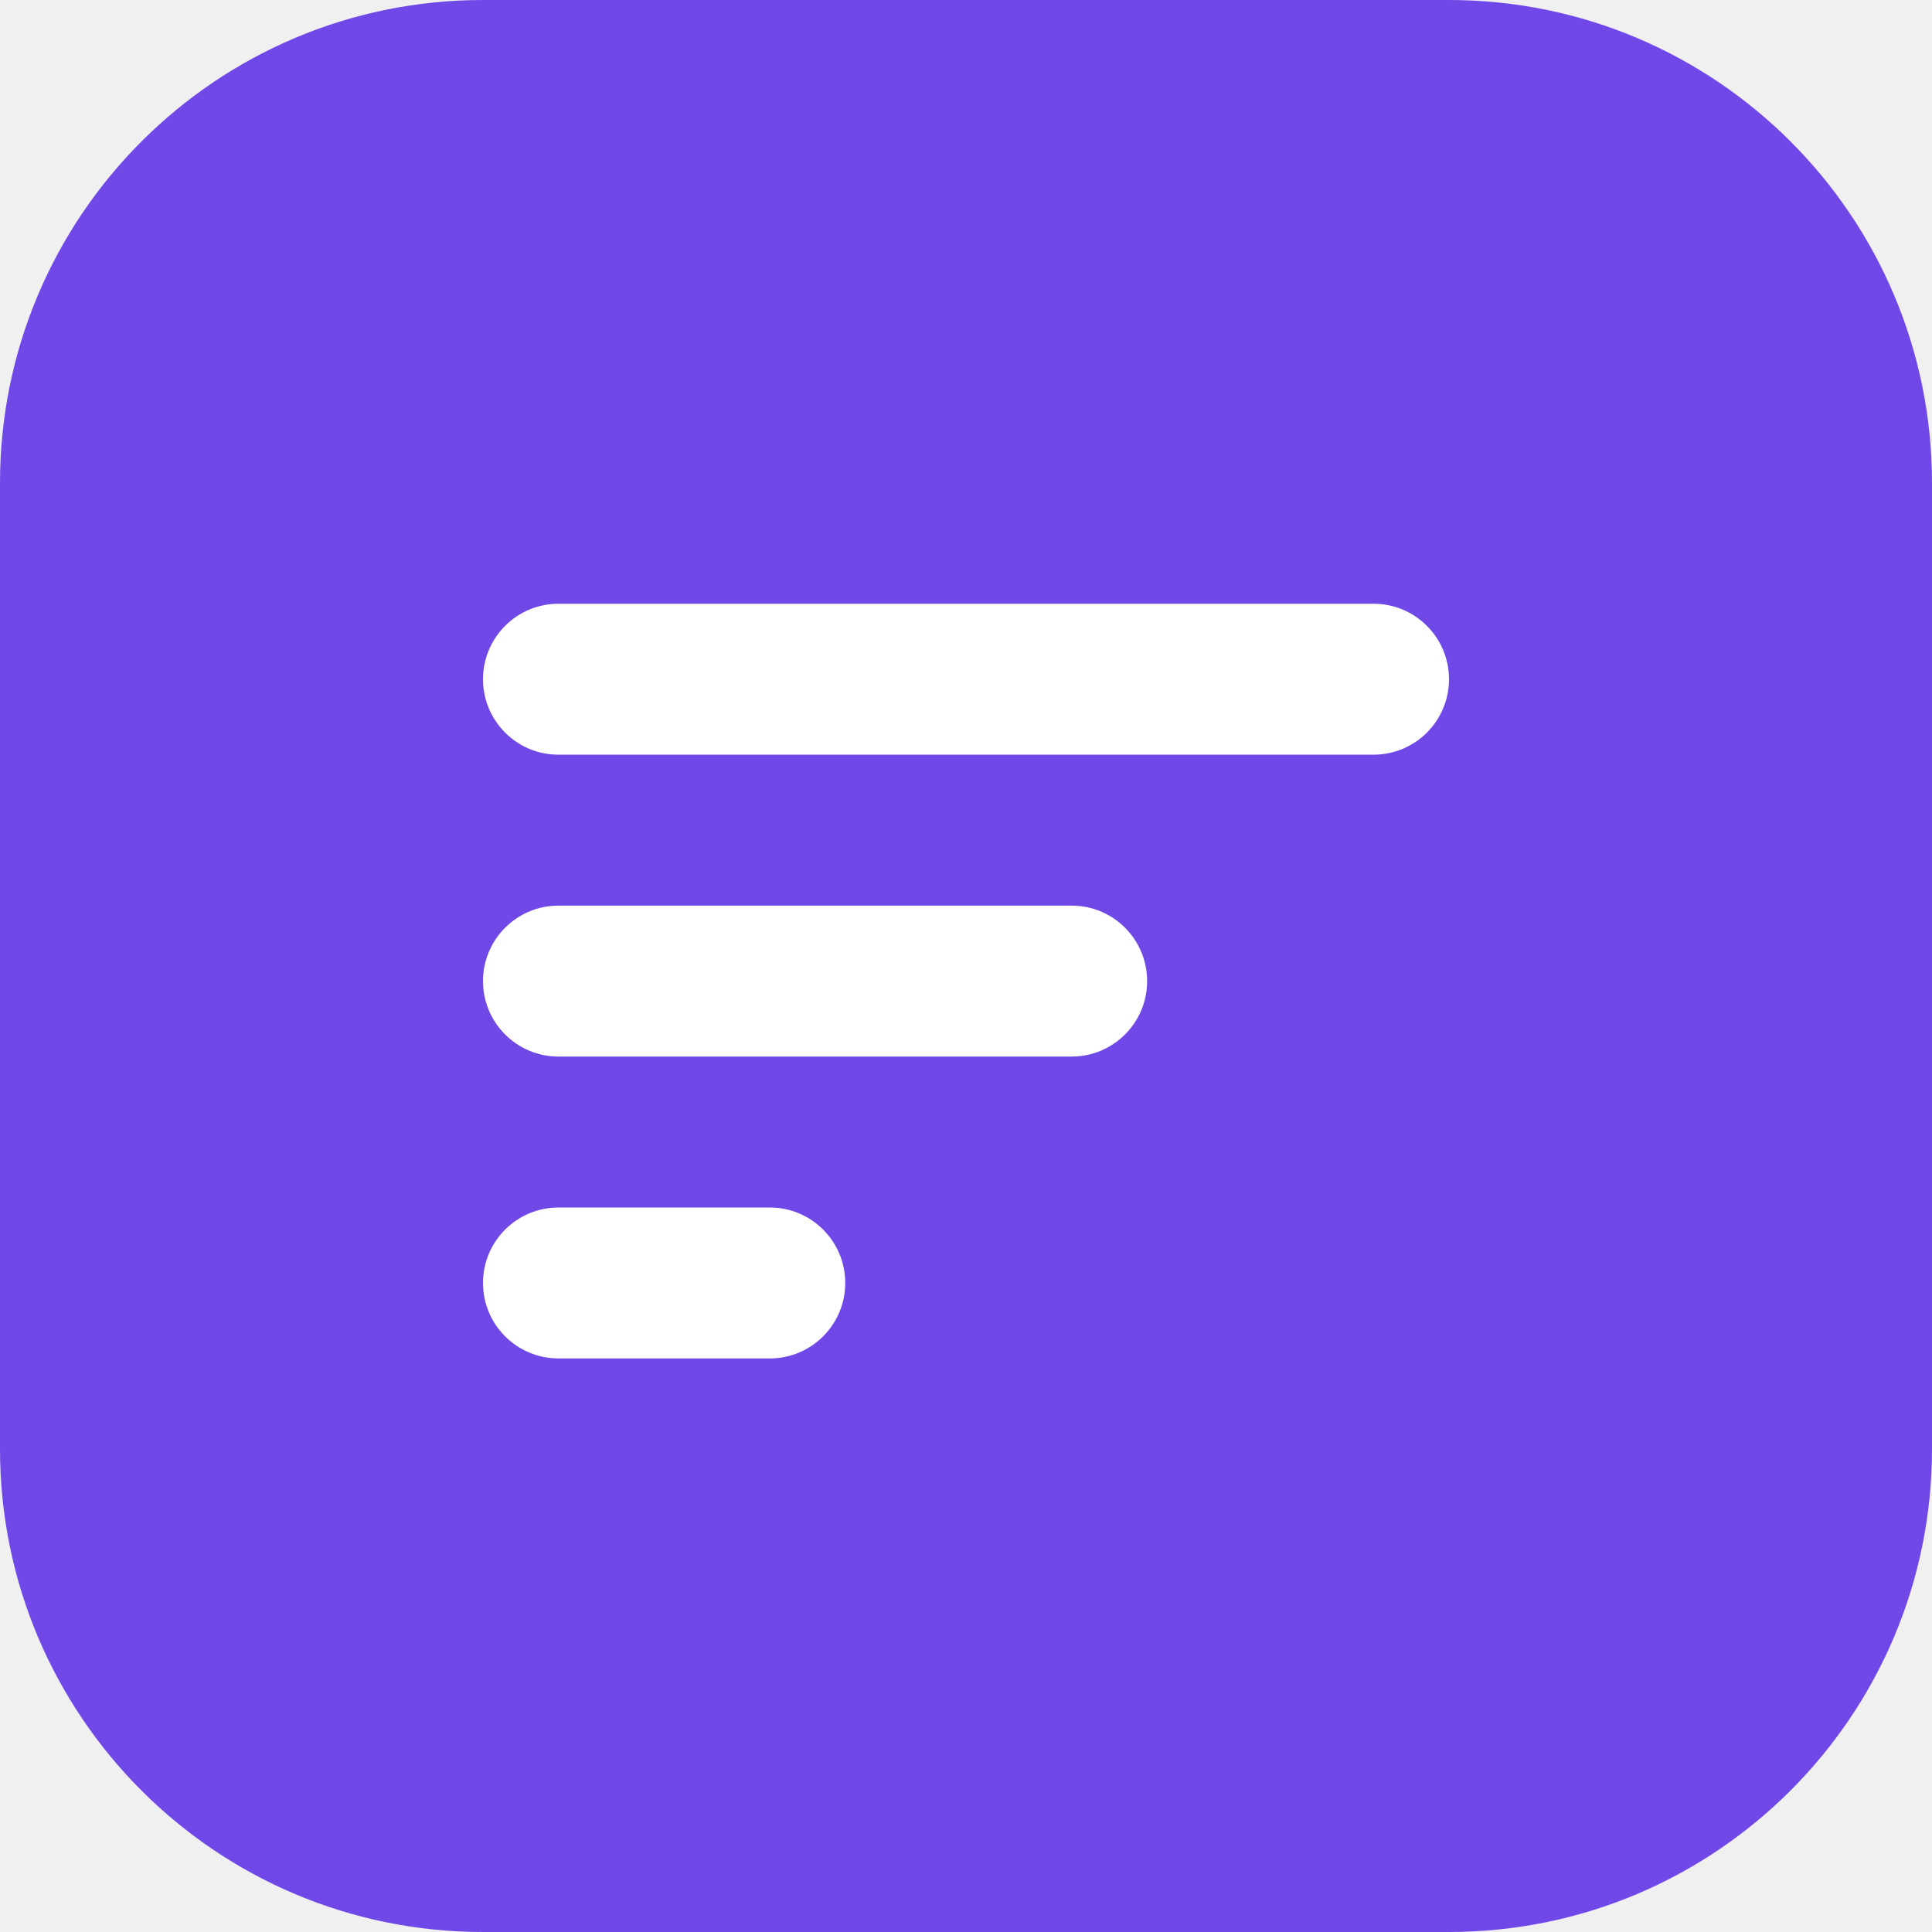
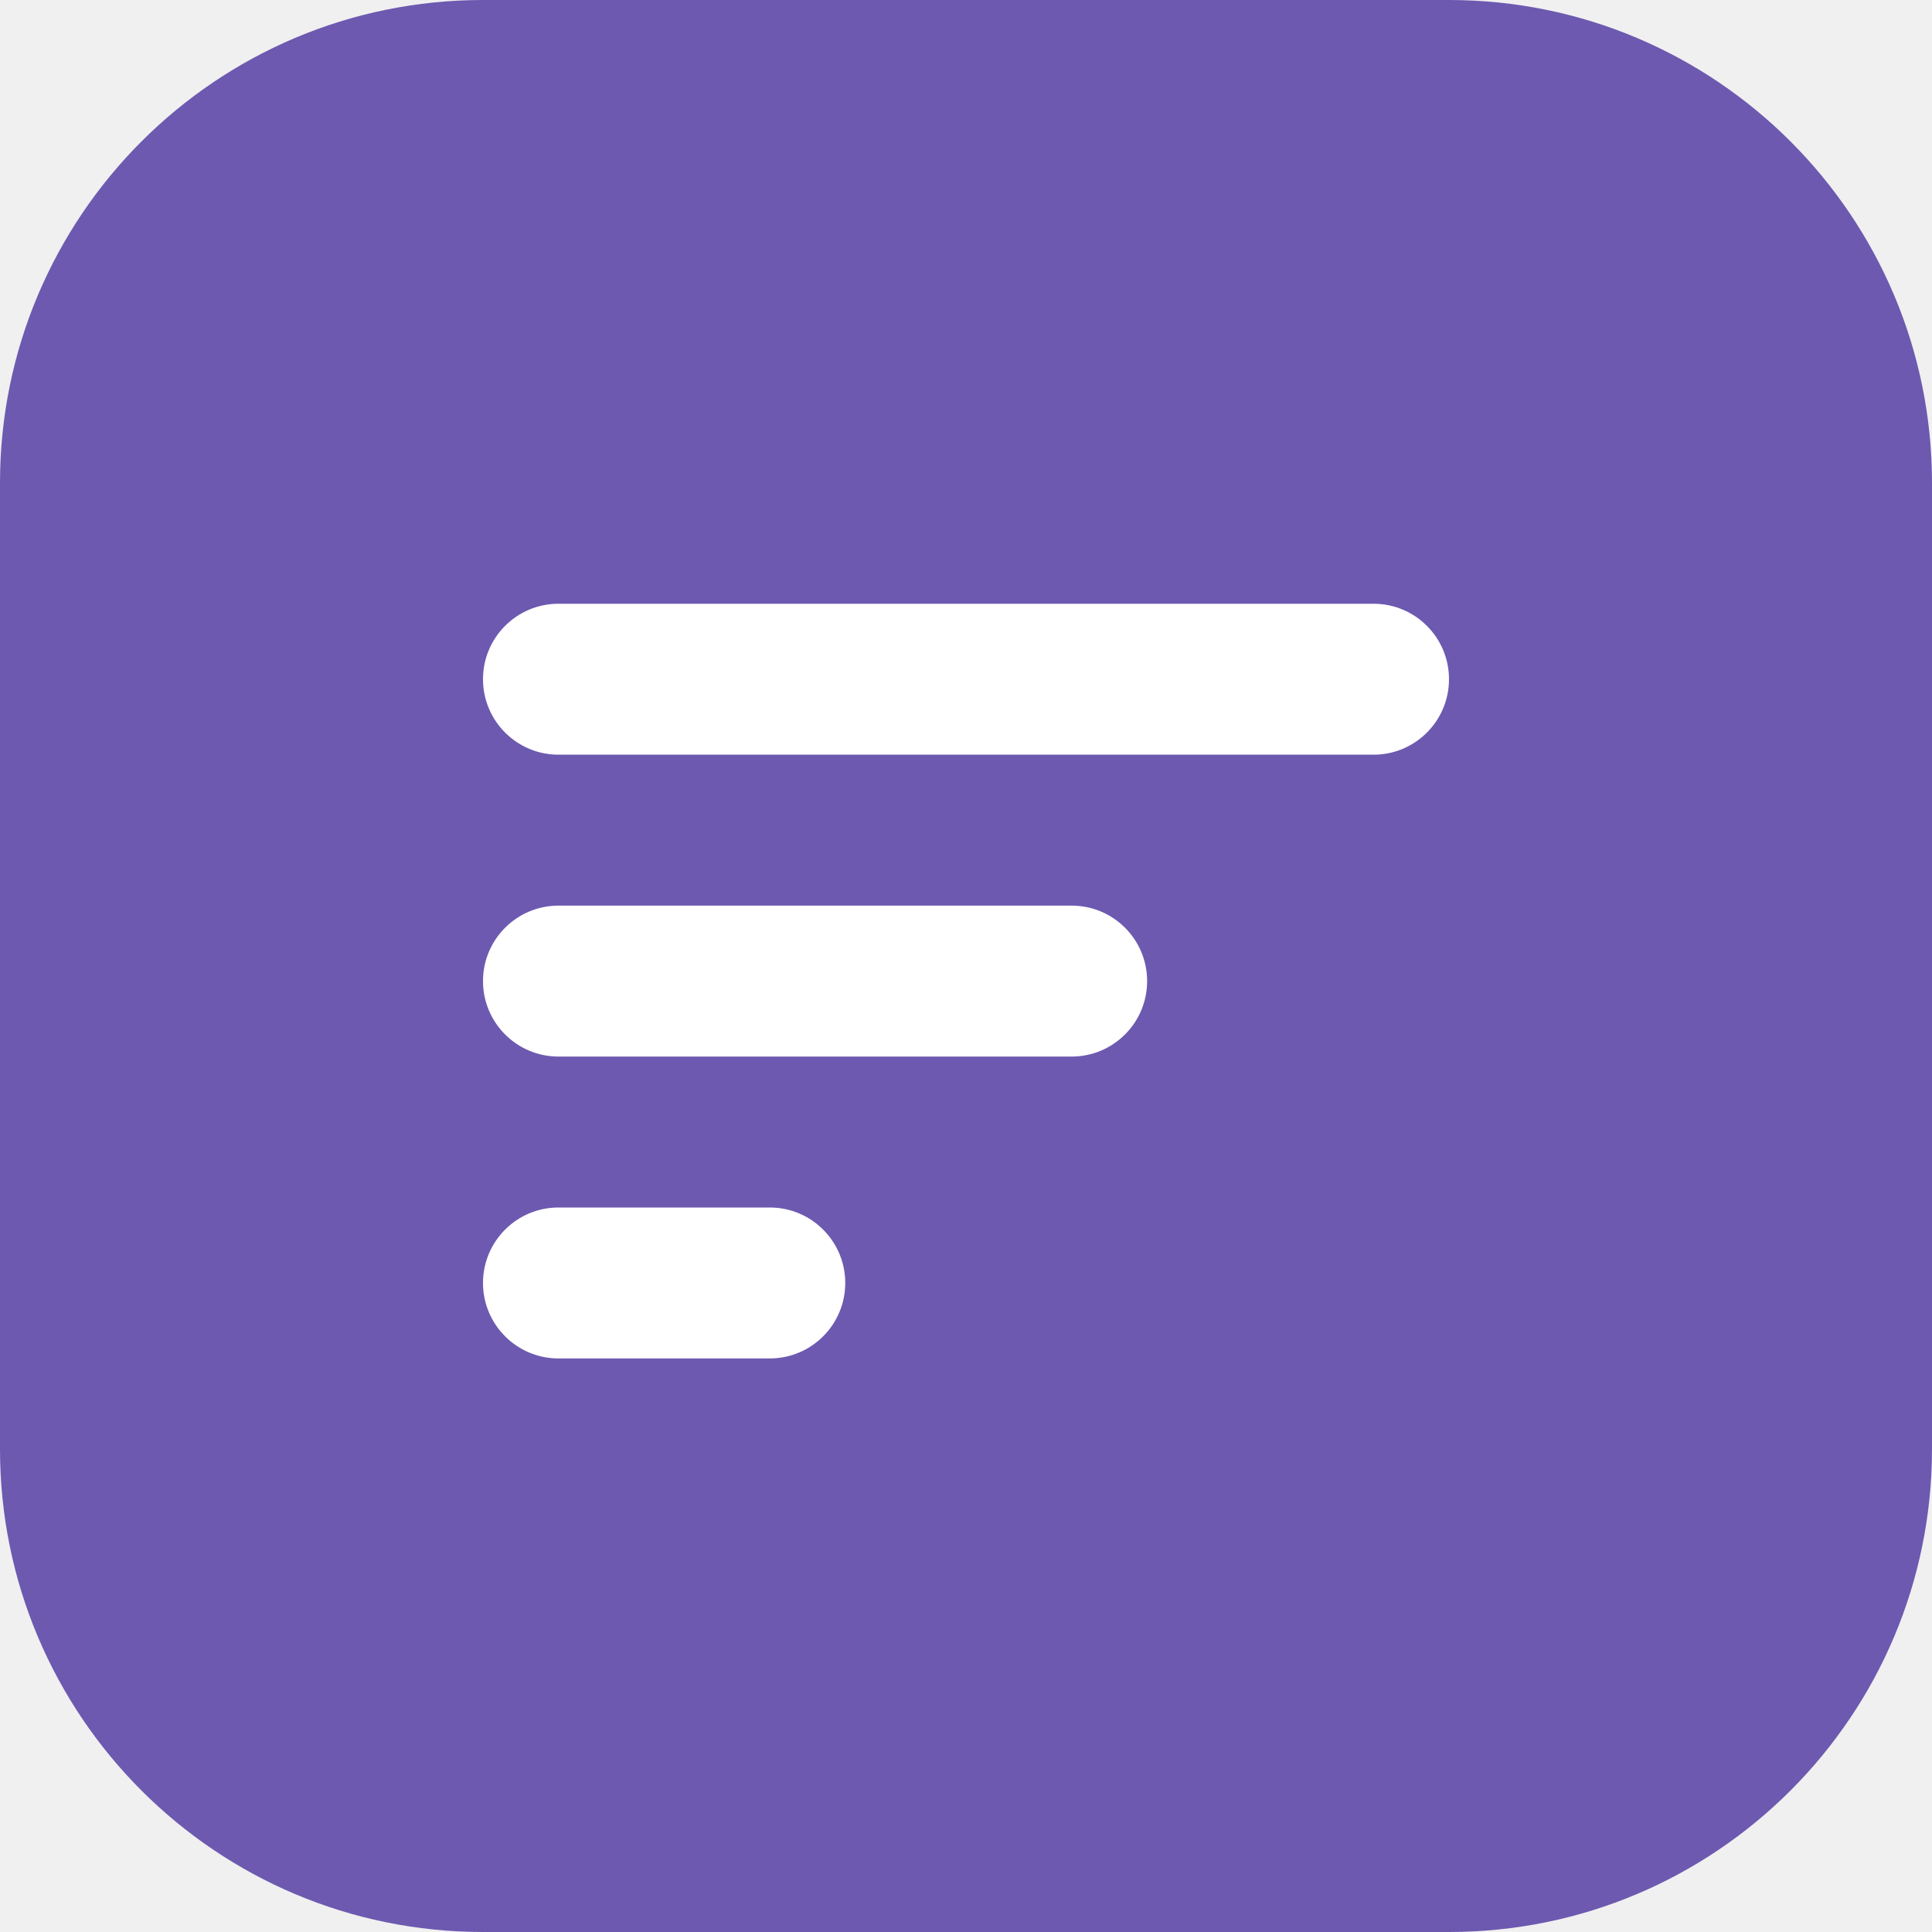
<svg xmlns="http://www.w3.org/2000/svg" viewBox="0 0 32 32" width="32" height="32">
-   <rect width="32" height="32" rx="8" fill="#7048E8" />
+   <rect width="32" height="32" rx="8" fill="#6D59B0" />
  <g fill="#FFFFFF">
    <rect x="8" y="10" width="16" height="2.5" rx="1.25" />
    <rect x="8" y="15" width="11" height="2.5" rx="1.25" />
    <rect x="8" y="20" width="6" height="2.5" rx="1.25" />
  </g>
</svg>
